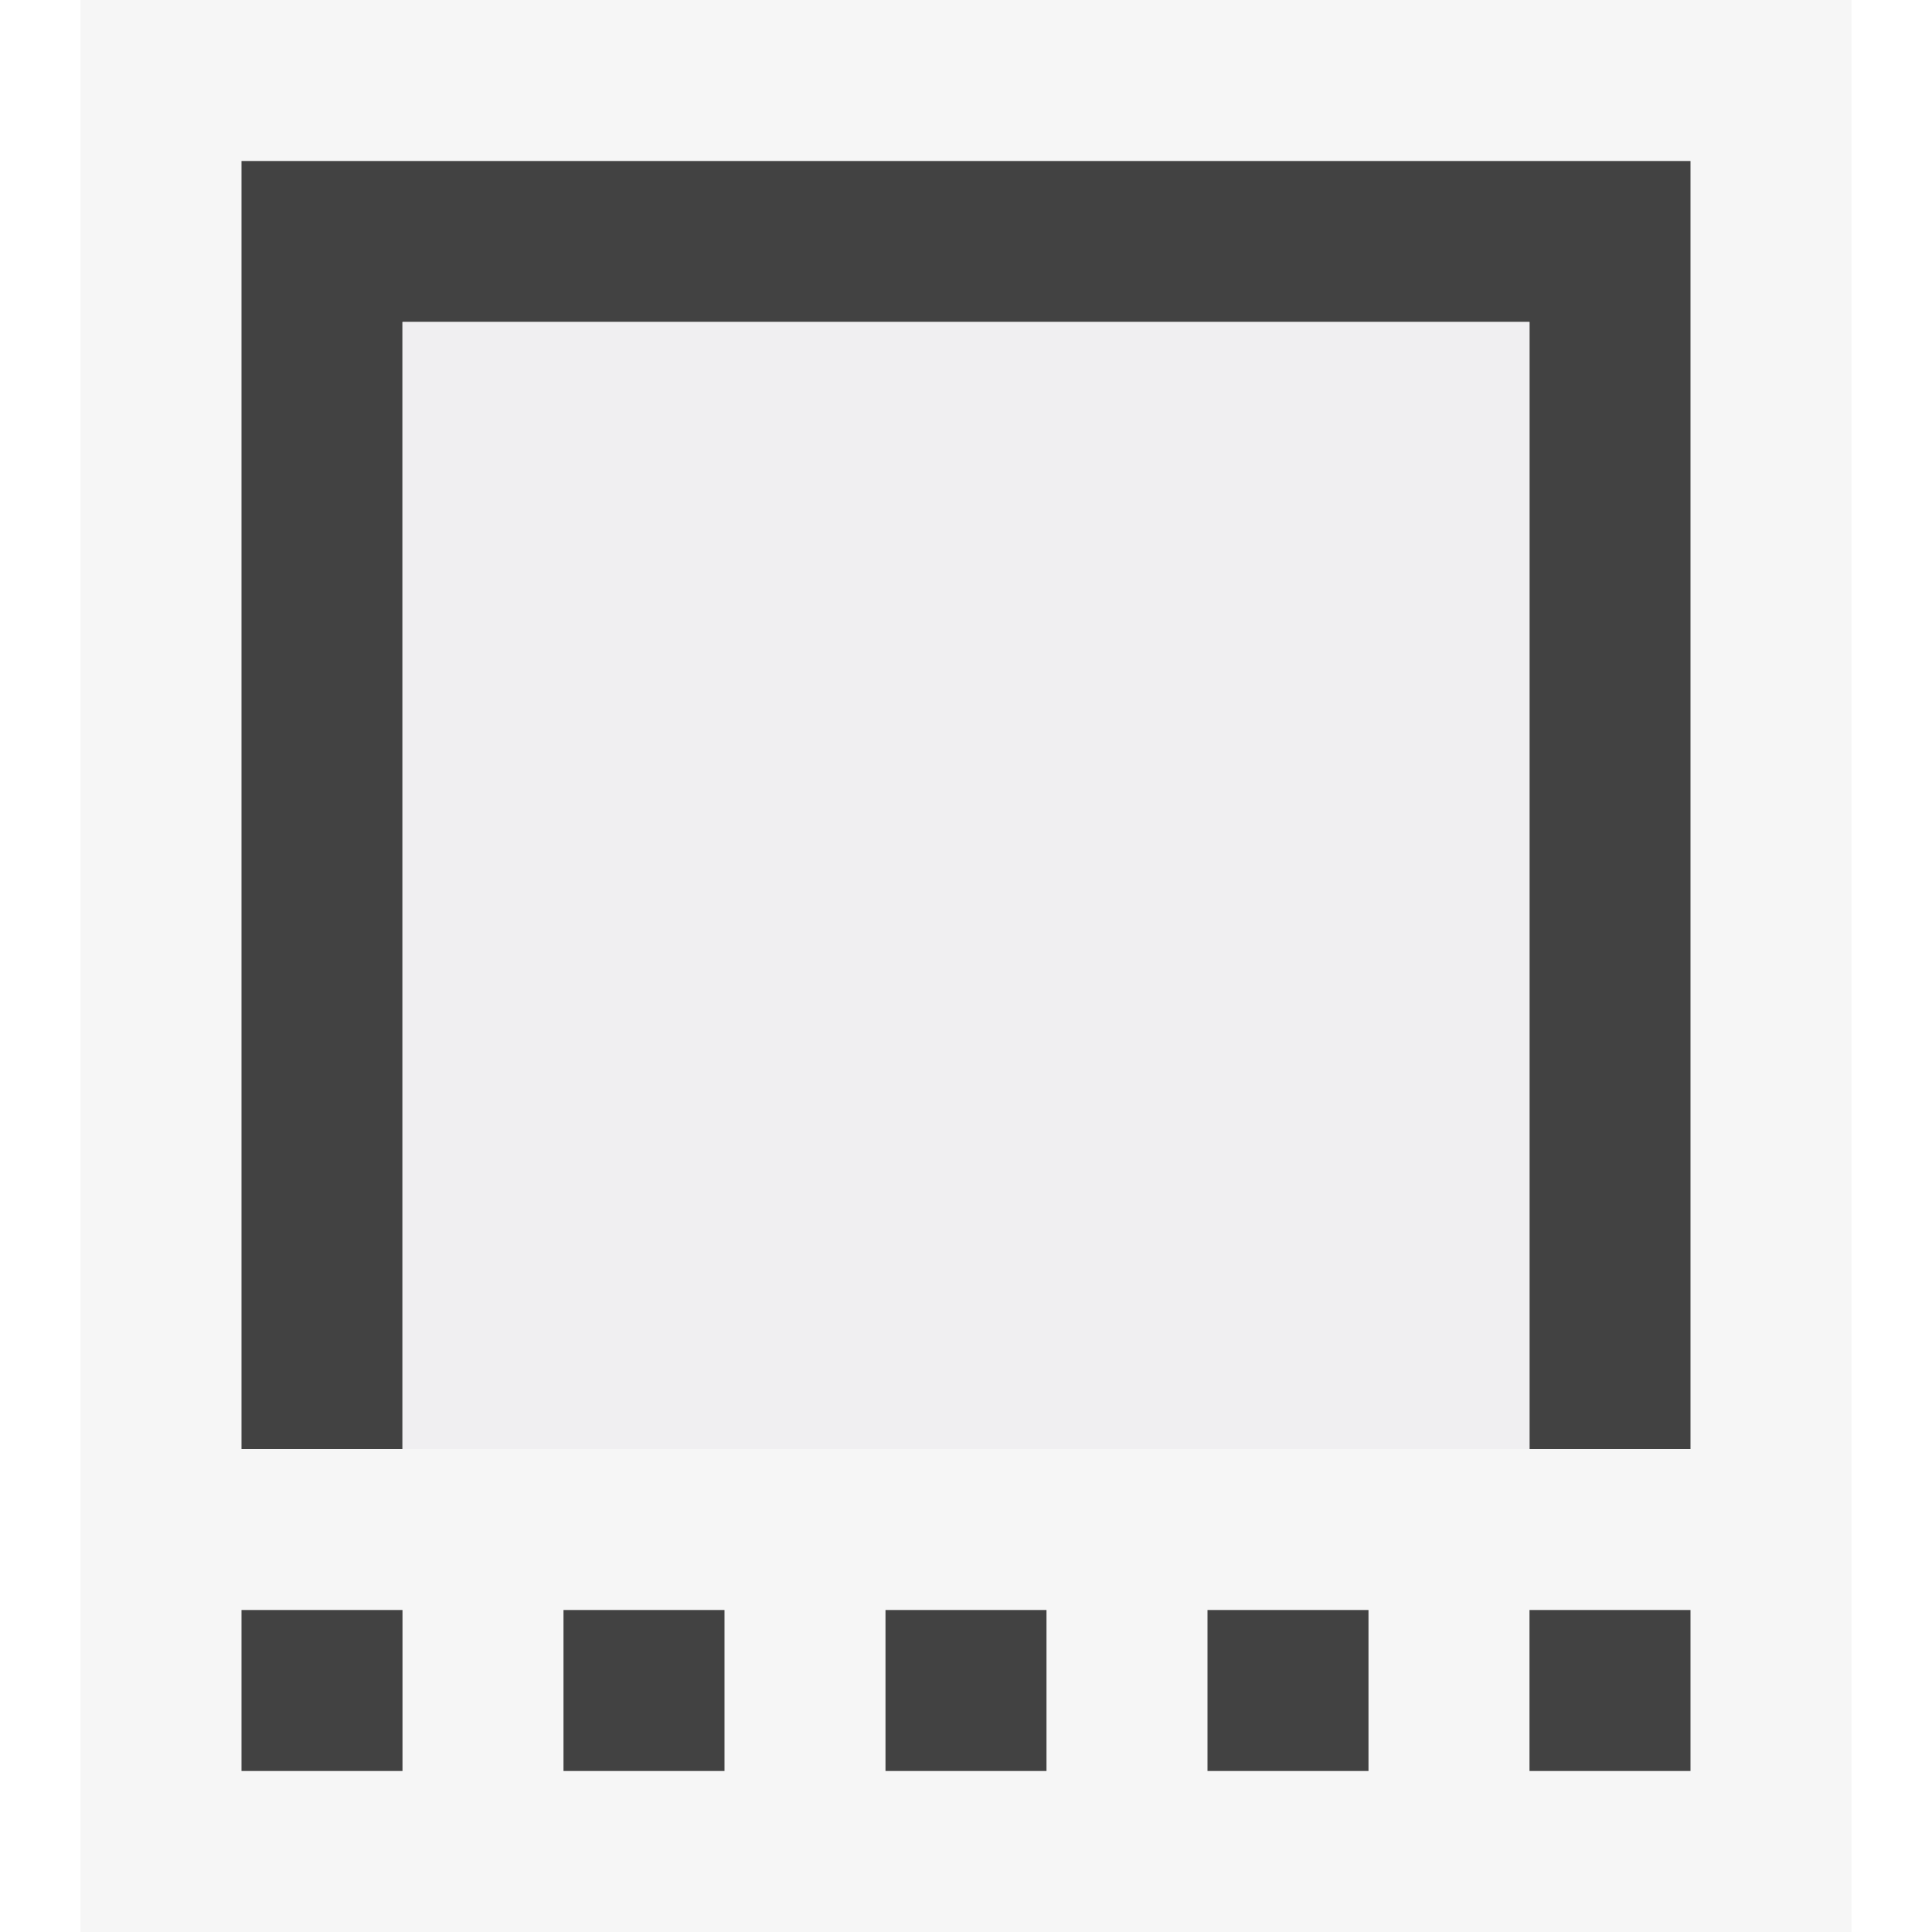
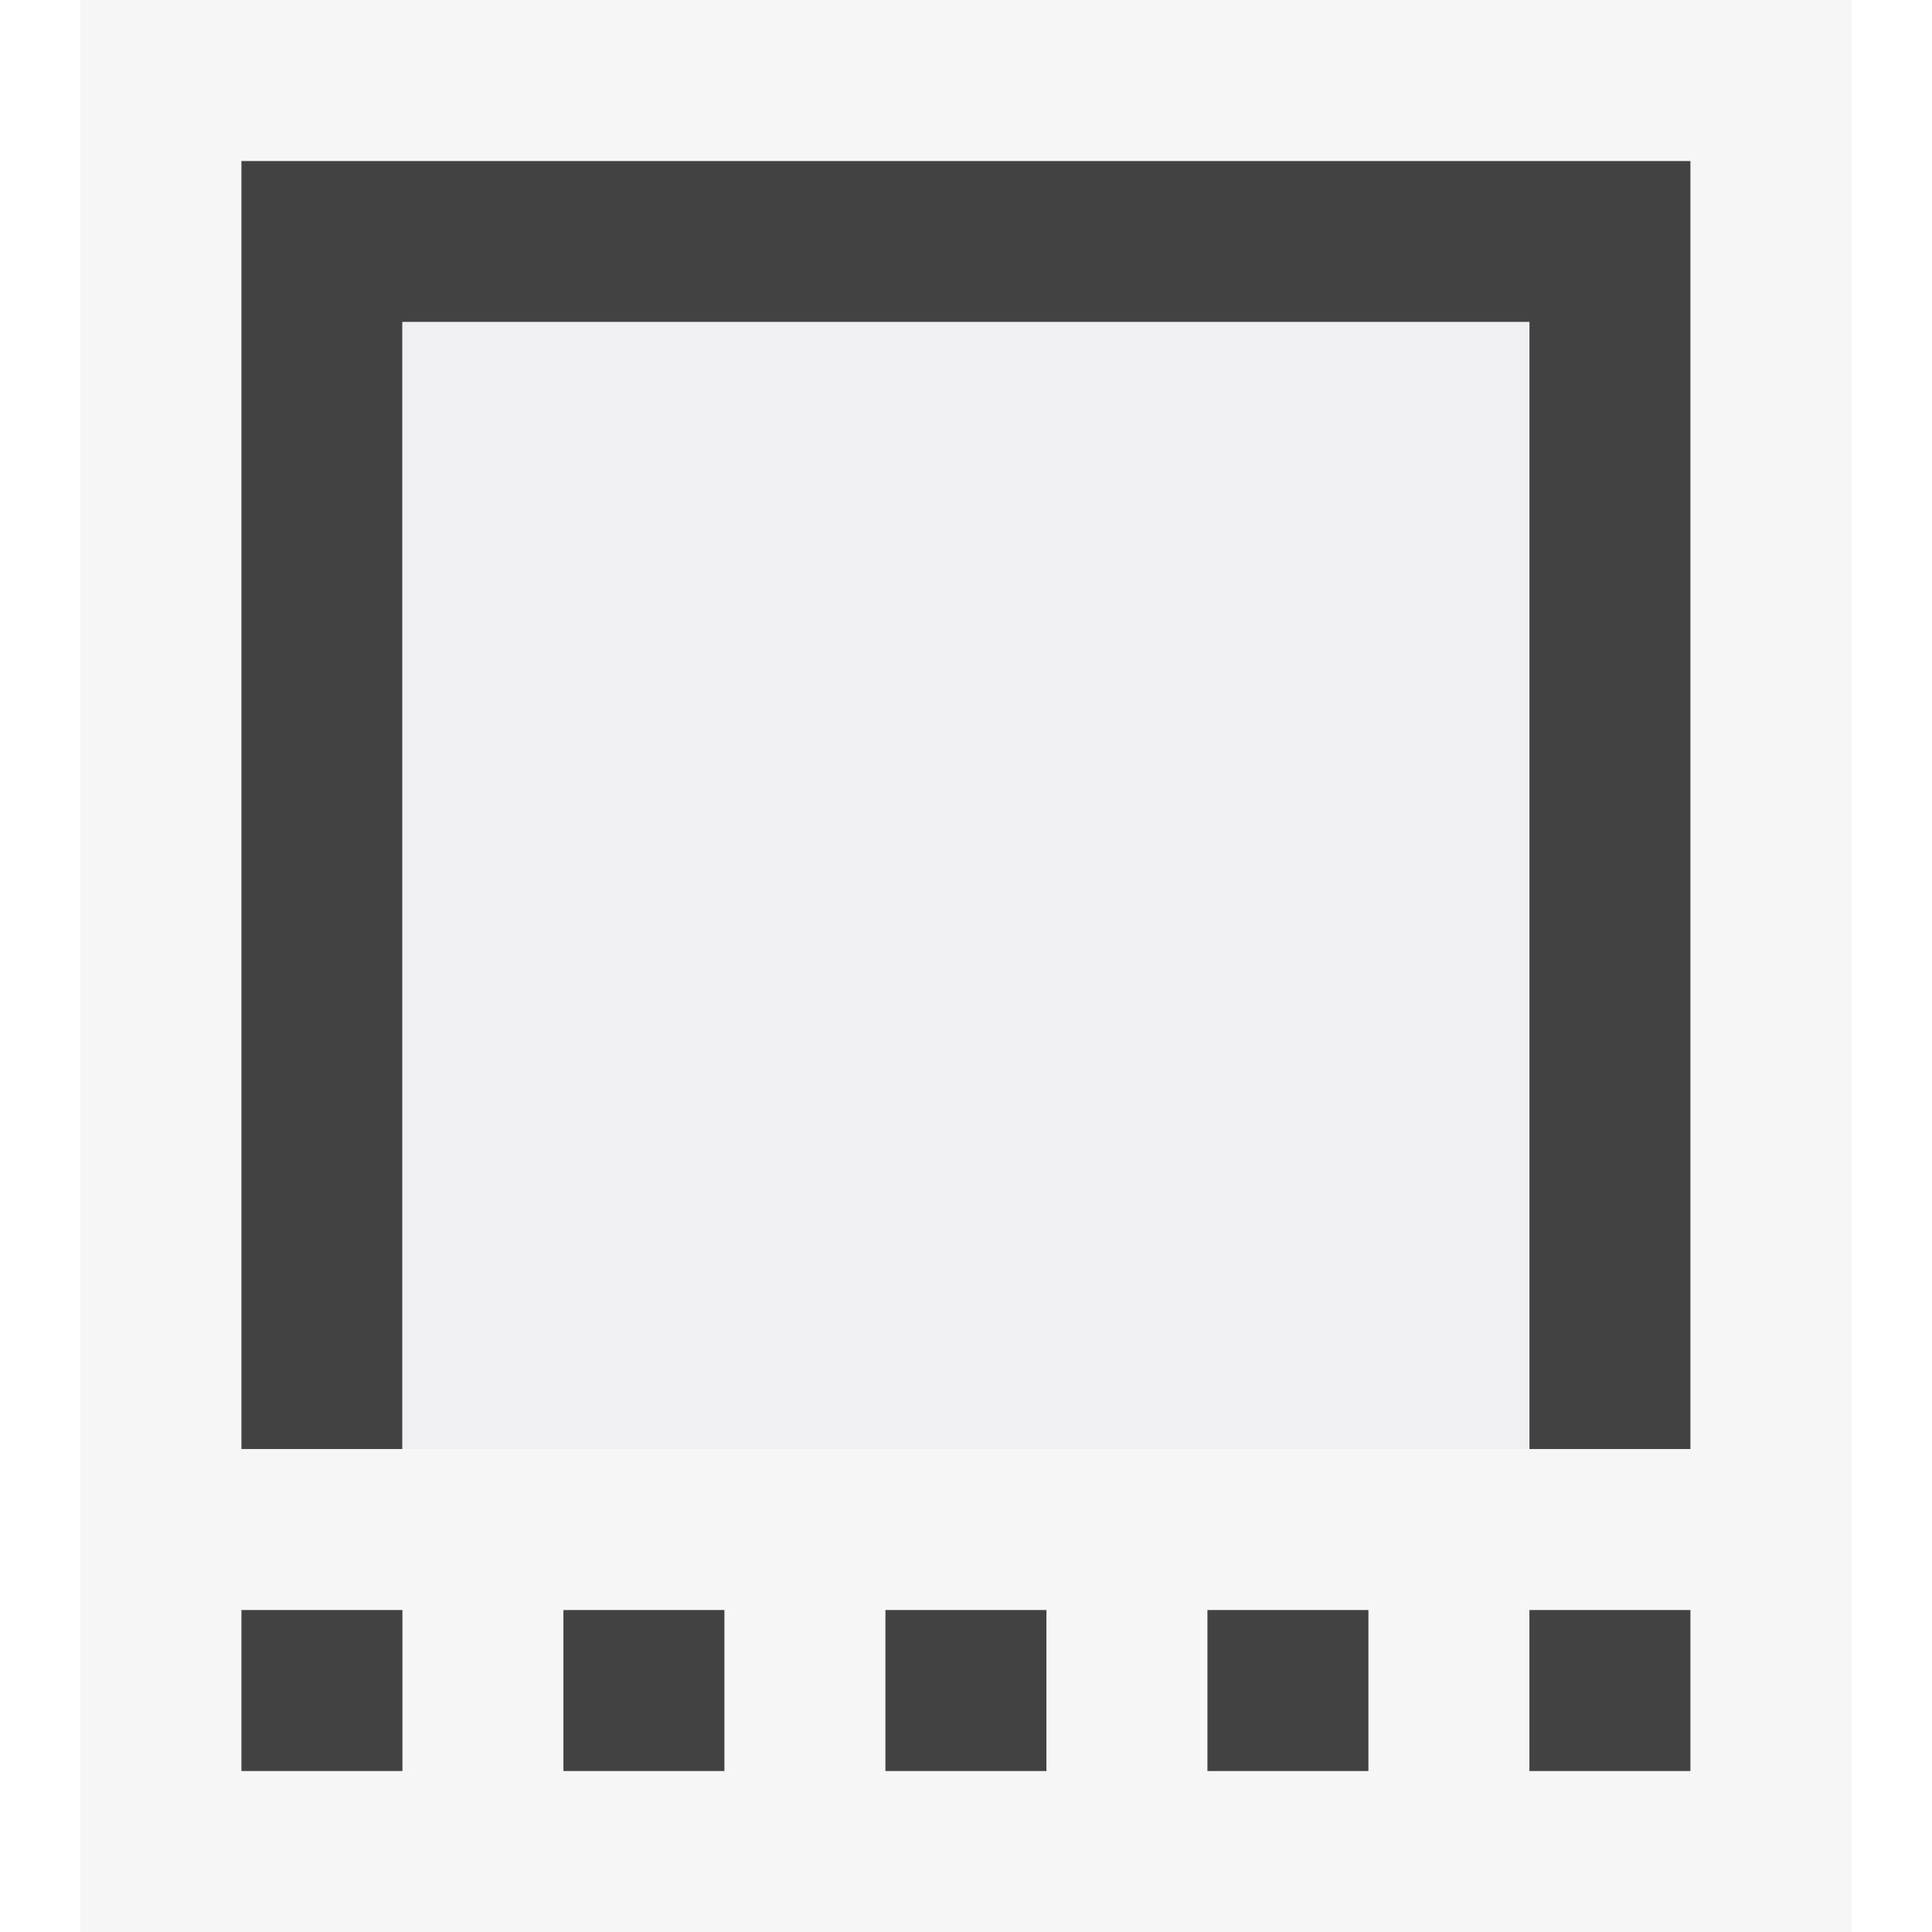
- <svg xmlns="http://www.w3.org/2000/svg" version="1.1" id="svg4694" viewBox="0 0 16 16" width="32" height="32">
-   <defs id="defs4703" />
+ <svg xmlns="http://www.w3.org/2000/svg" id="svg4694" viewBox="0 0 16 16" width="32" height="32">
  <style id="style4696">.icon-canvas-transparent{opacity:0;fill:#f6f6f6}.icon-vs-out{fill:#f6f6f6}.icon-vs-action-orange{fill:#c27d1a}</style>
-   <g id="g4707" transform="matrix(1.333333,0,0,1.333333,-246,-5.333333)">
-     <path d="m 185,4 11,0 0,12 -11,0 z" id="path4534" style="fill:#f6f6f6" />
-     <path d="m 194,13 0,-7 -7,0 0,7 -1,0 0,-8 9,0 0,8 -1,0 z m -7,2 -1,0 0,-1 1,0 0,1 z m 2,-1 -1,0 0,1 1,0 0,-1 z m 2,0 -1,0 0,1 1,0 0,-1 z m 2,1 -1,0 0,-1 1,0 0,1 z m 2,-1 -1,0 0,1 1,0 0,-1 z" id="path4536" style="fill:#424242" />
-     <path d="m 187,13 0,-7 7,0 0,7 -7,0 z" id="path4538" style="fill:#f0eff1" />
+   <g id="g4707" transform="matrix(1.33333 0 0 1.33333 -246 -5.333)">
+     <path d="M185 4h11v12h-11z" id="path4534" fill="#f6f6f6" />
+     <path d="M194 13V6h-7v7h-1V5h9v8h-1zm-7 2h-1v-1h1v1zm2-1h-1v1h1v-1zm2 0h-1v1h1v-1zm2 1h-1v-1h1v1zm2-1h-1v1h1v-1z" id="path4536" fill="#424242" />
+     <path d="M187 13V6h7v7h-7z" id="path4538" fill="#f0eff1" />
  </g>
  <path id="canvas" d="M16 16H0V0h16v16z" class="icon-canvas-transparent" />
</svg>
